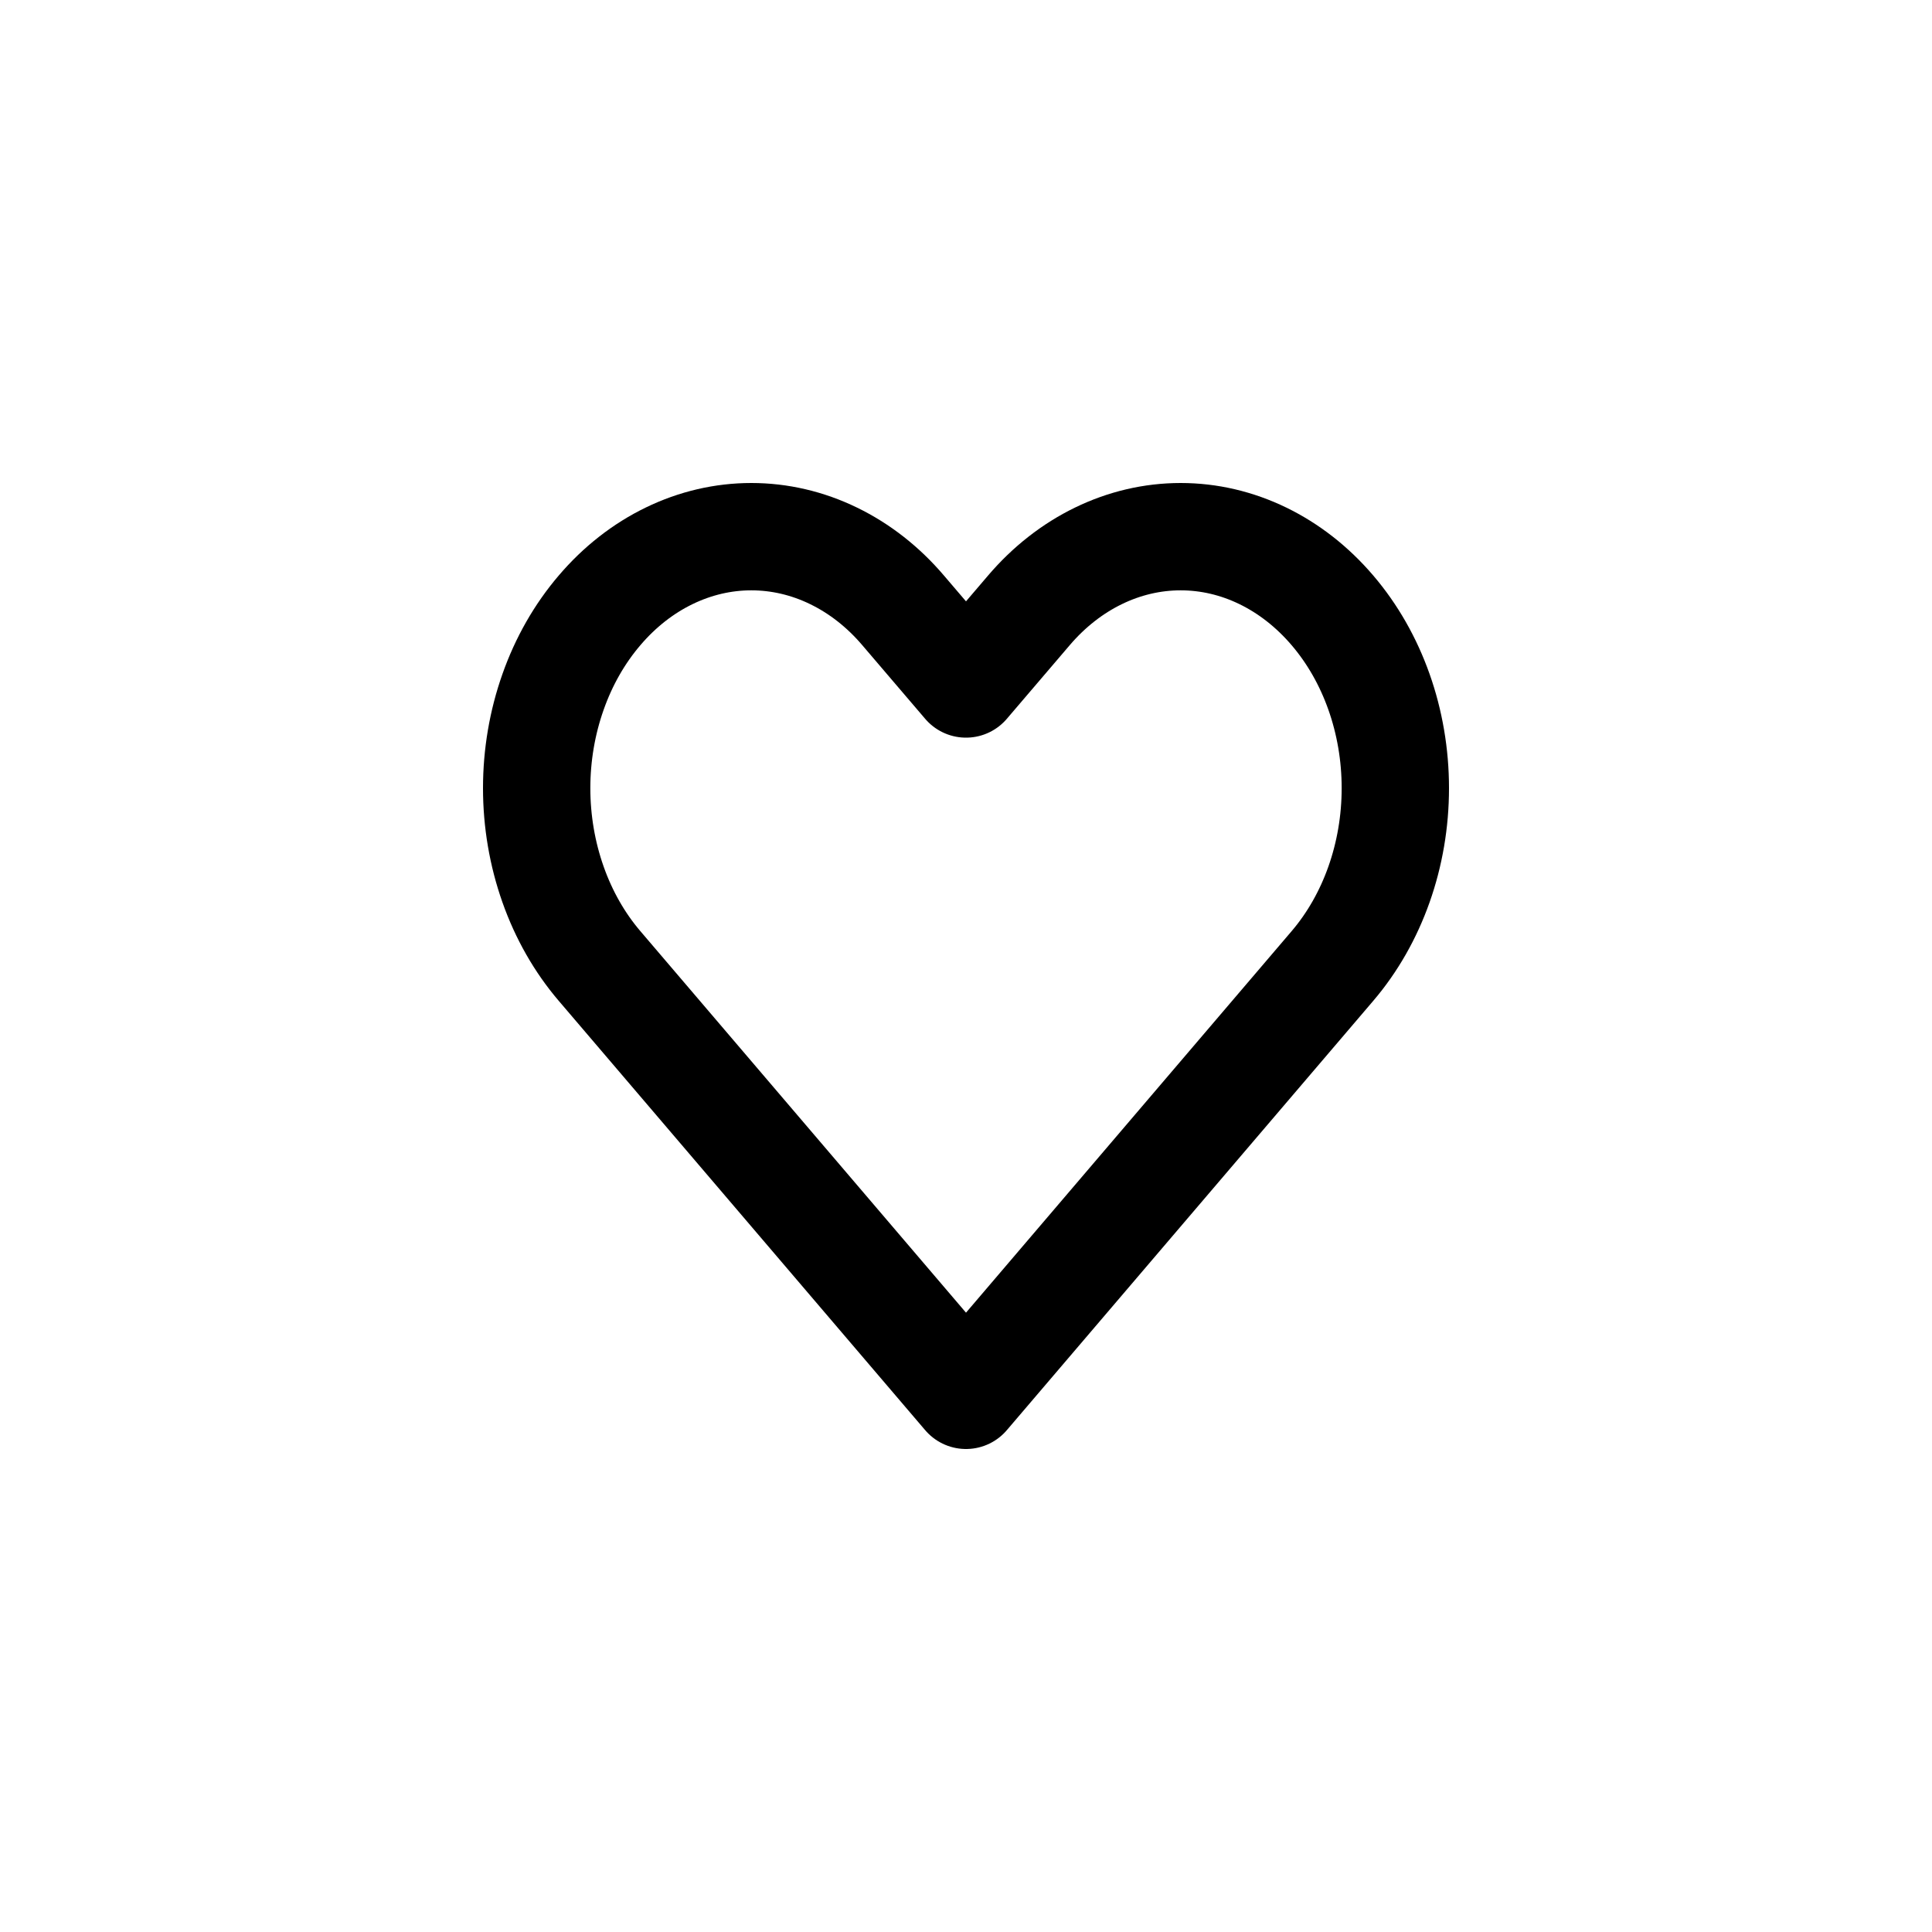
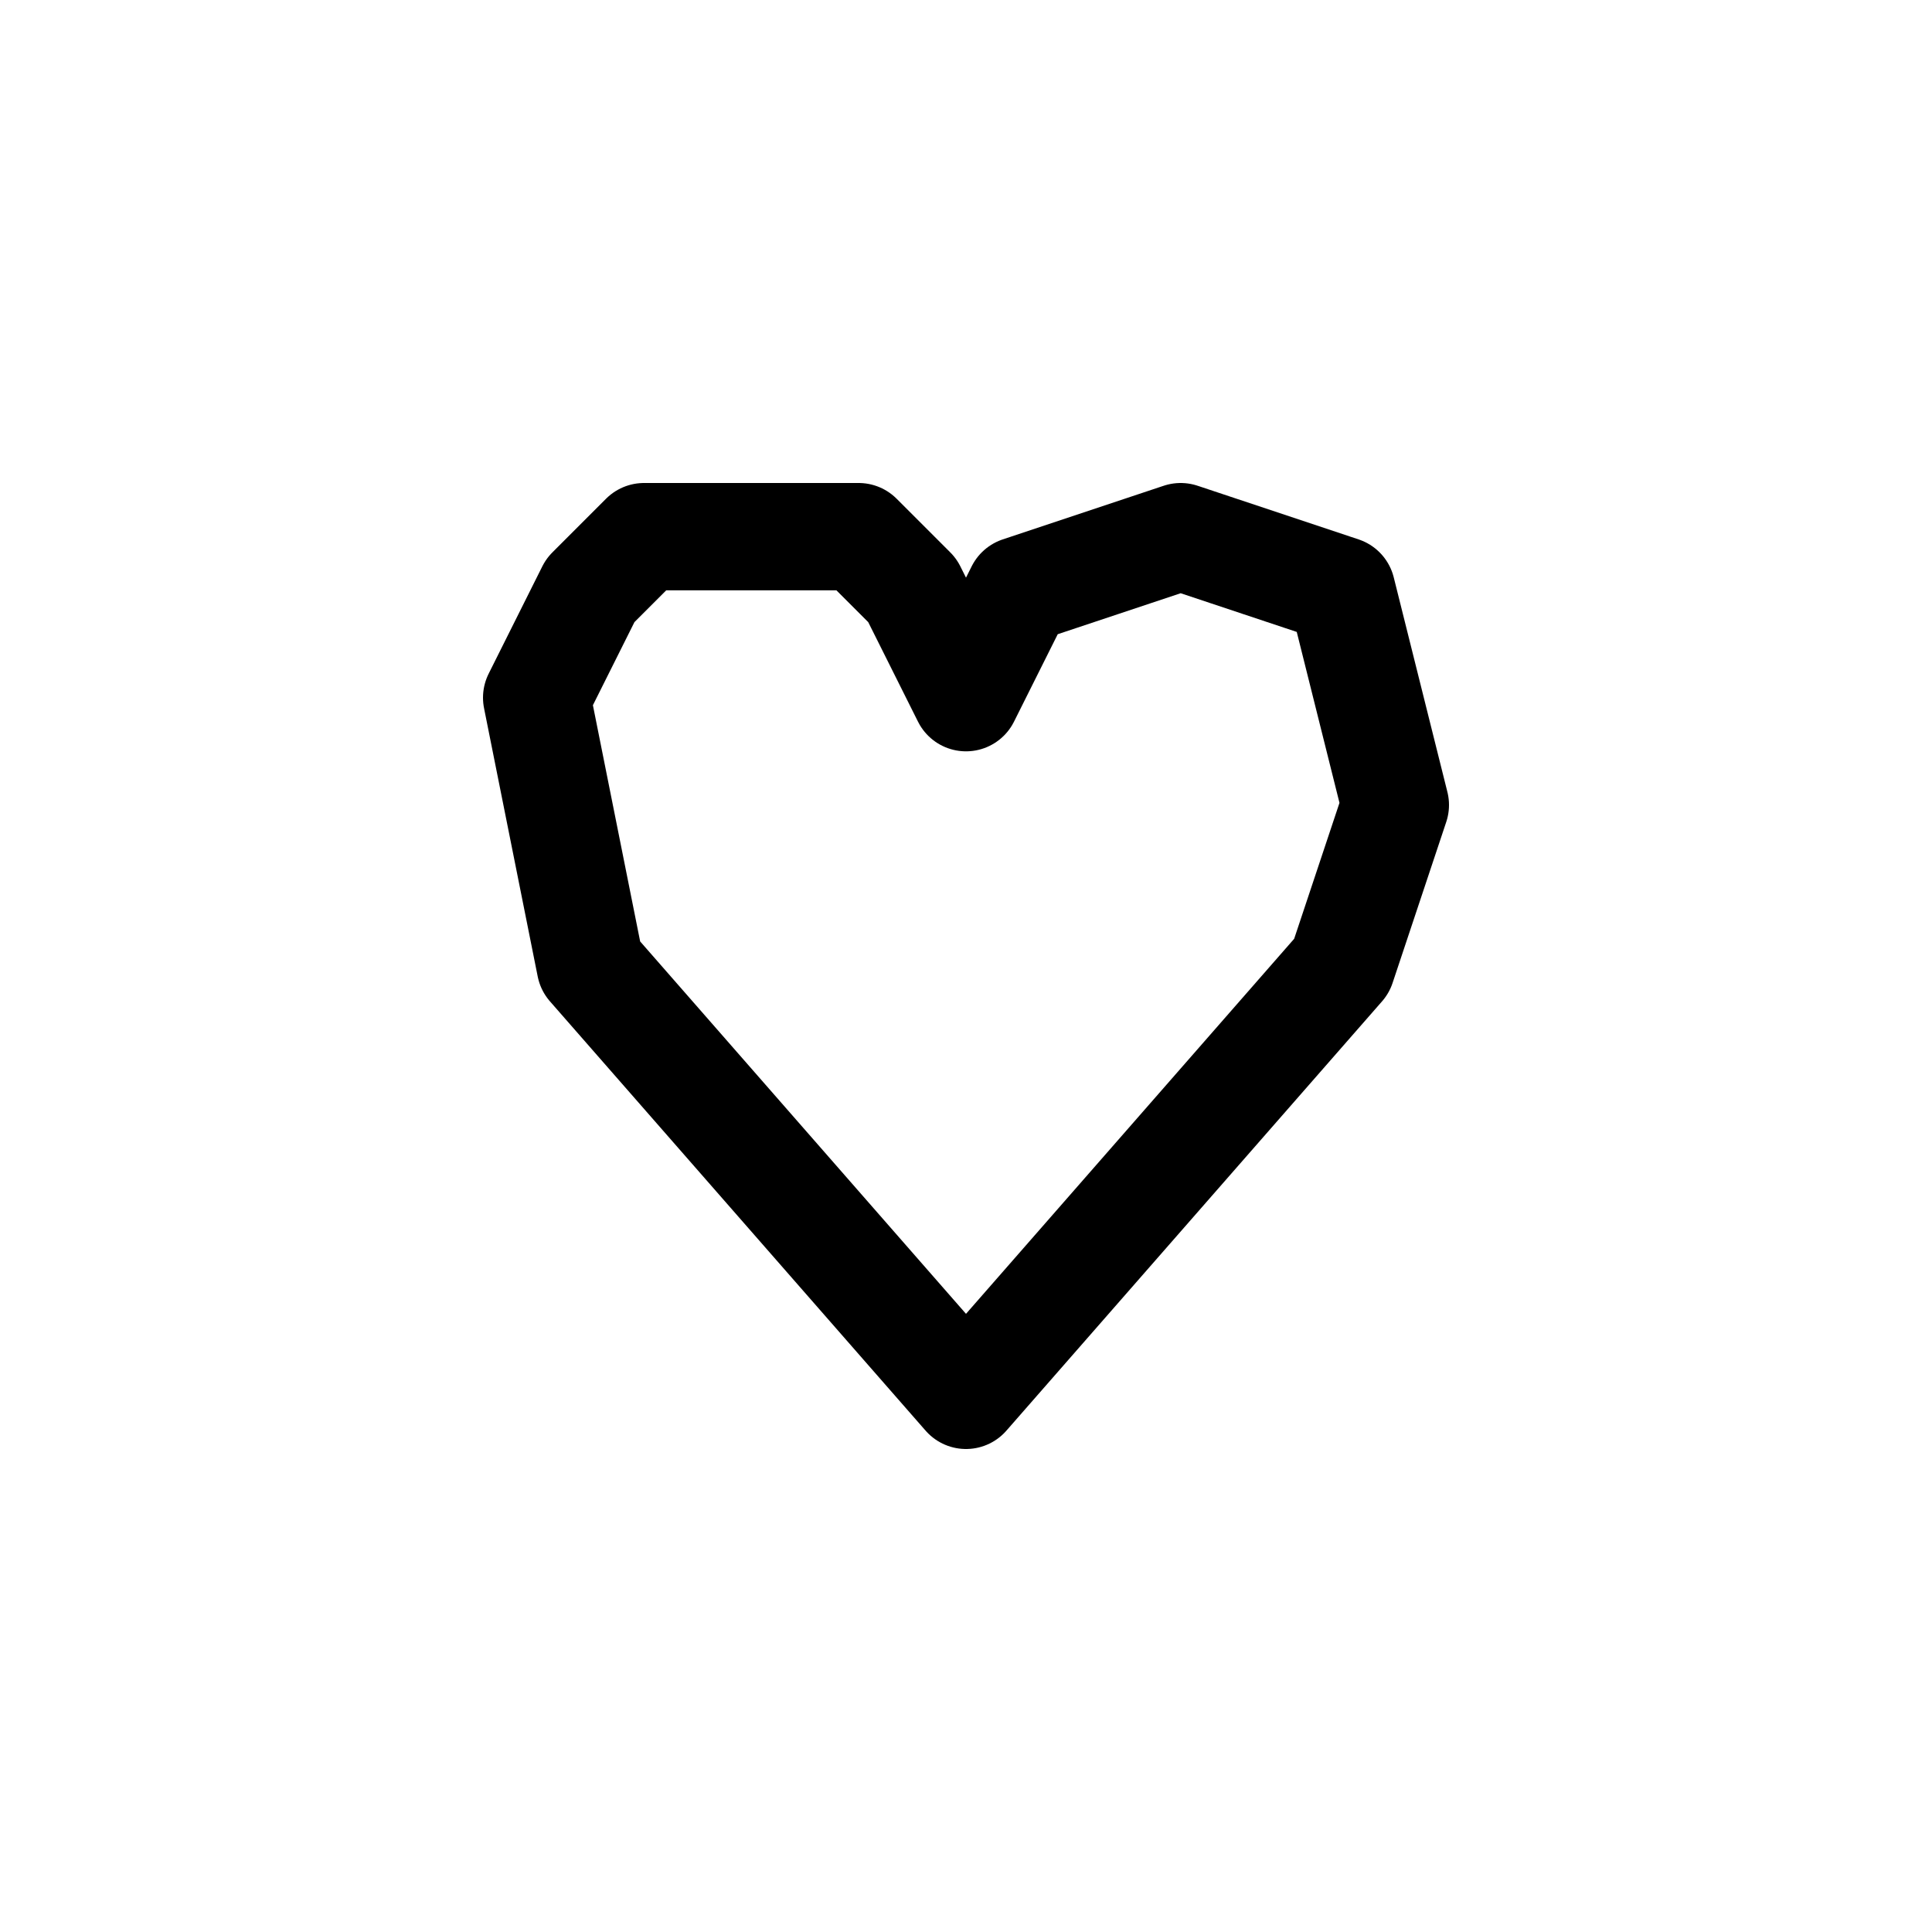
- <svg xmlns="http://www.w3.org/2000/svg" width="36" height="36" viewBox="0 0 36 36" fill="none">
-   <path d="M11.172 11.373C10.8 11.808 10.505 12.324 10.305 12.893C10.104 13.461 10 14.071 10 14.686C10 15.302 10.104 15.911 10.305 16.48C10.505 17.048 10.8 17.565 11.172 18L18 26L24.828 18C25.579 17.121 26 15.929 26 14.686C26 13.443 25.579 12.251 24.828 11.373C24.078 10.494 23.061 10 22 10C20.939 10 19.922 10.494 19.172 11.373L18 12.745L16.828 11.373C16.457 10.937 16.016 10.592 15.531 10.357C15.046 10.121 14.525 10 14 10C13.475 10 12.955 10.121 12.469 10.357C11.984 10.592 11.543 10.937 11.172 11.373Z" stroke="black" stroke-width="2" stroke-linecap="round" stroke-linejoin="round" />
+ <svg xmlns="http://www.w3.org/2000/svg" width="36" height="36" fill="none">
+   <path stroke="#000" stroke-linecap="round" stroke-linejoin="round" stroke-width="2" d="m11 11-1 2 1 5 7 8 7-8 1-3-1-4-3-1-3 1-1 2-1-2-1-1h-4z" />
</svg>
